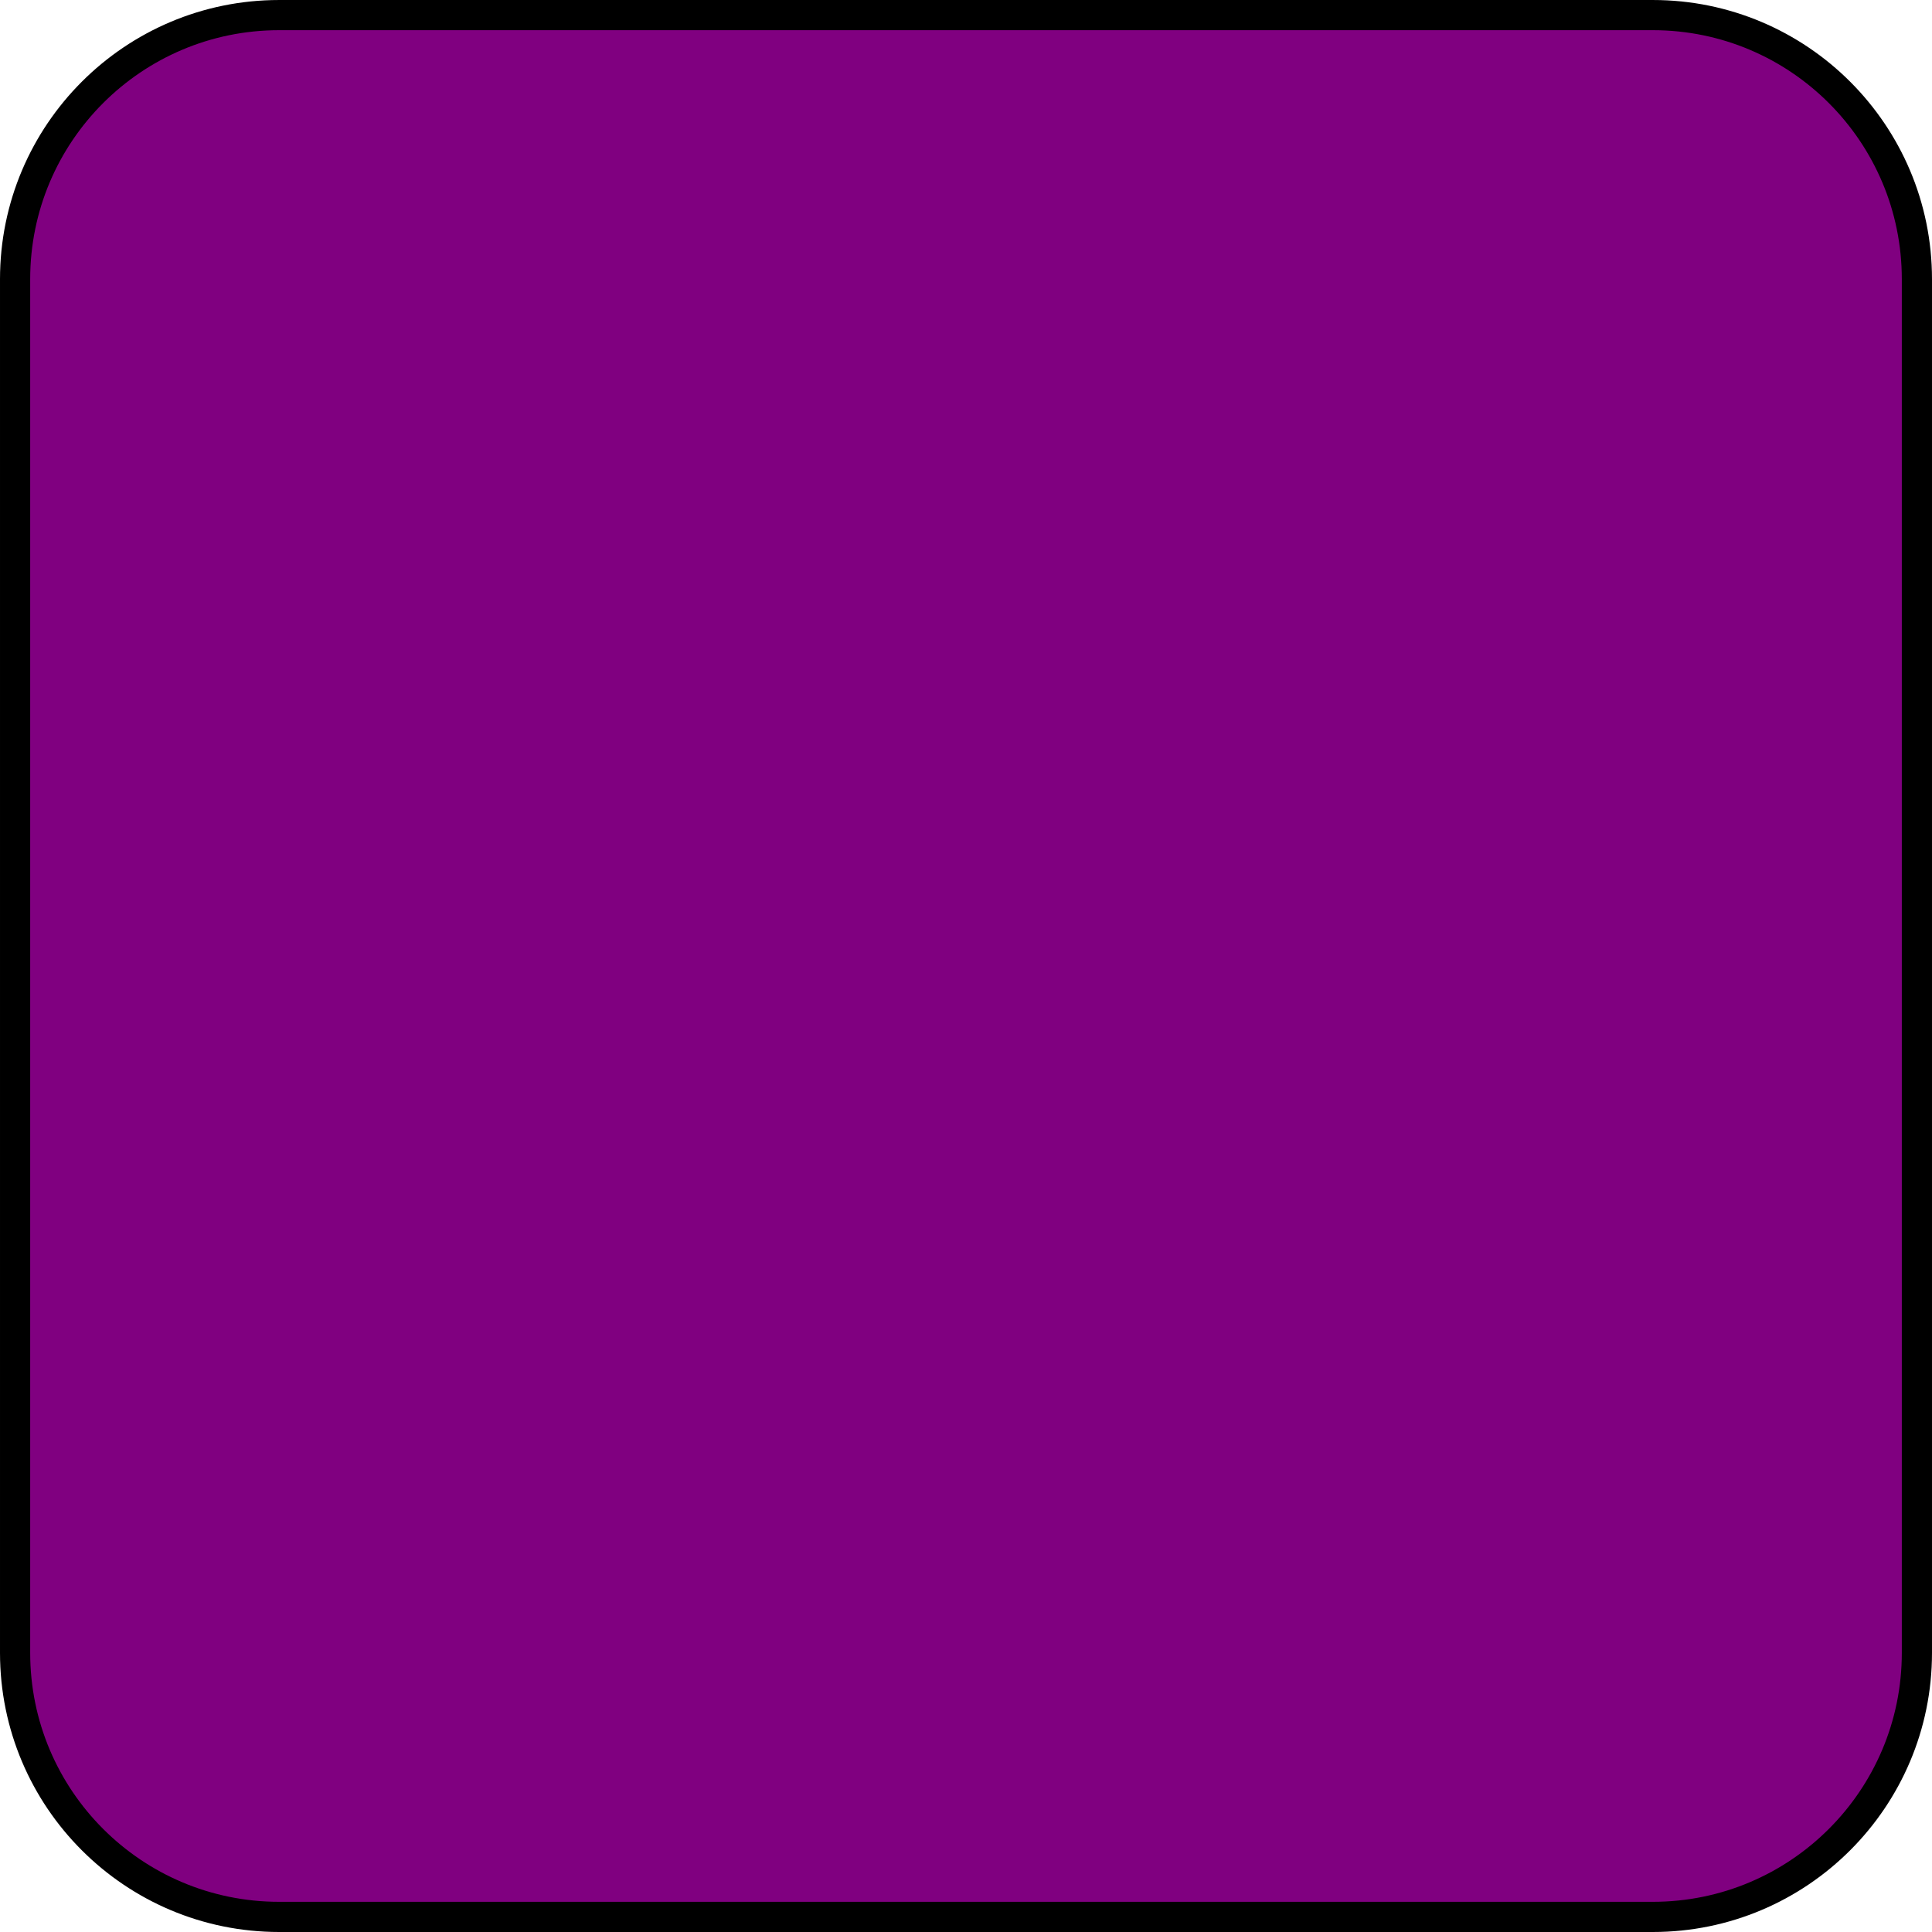
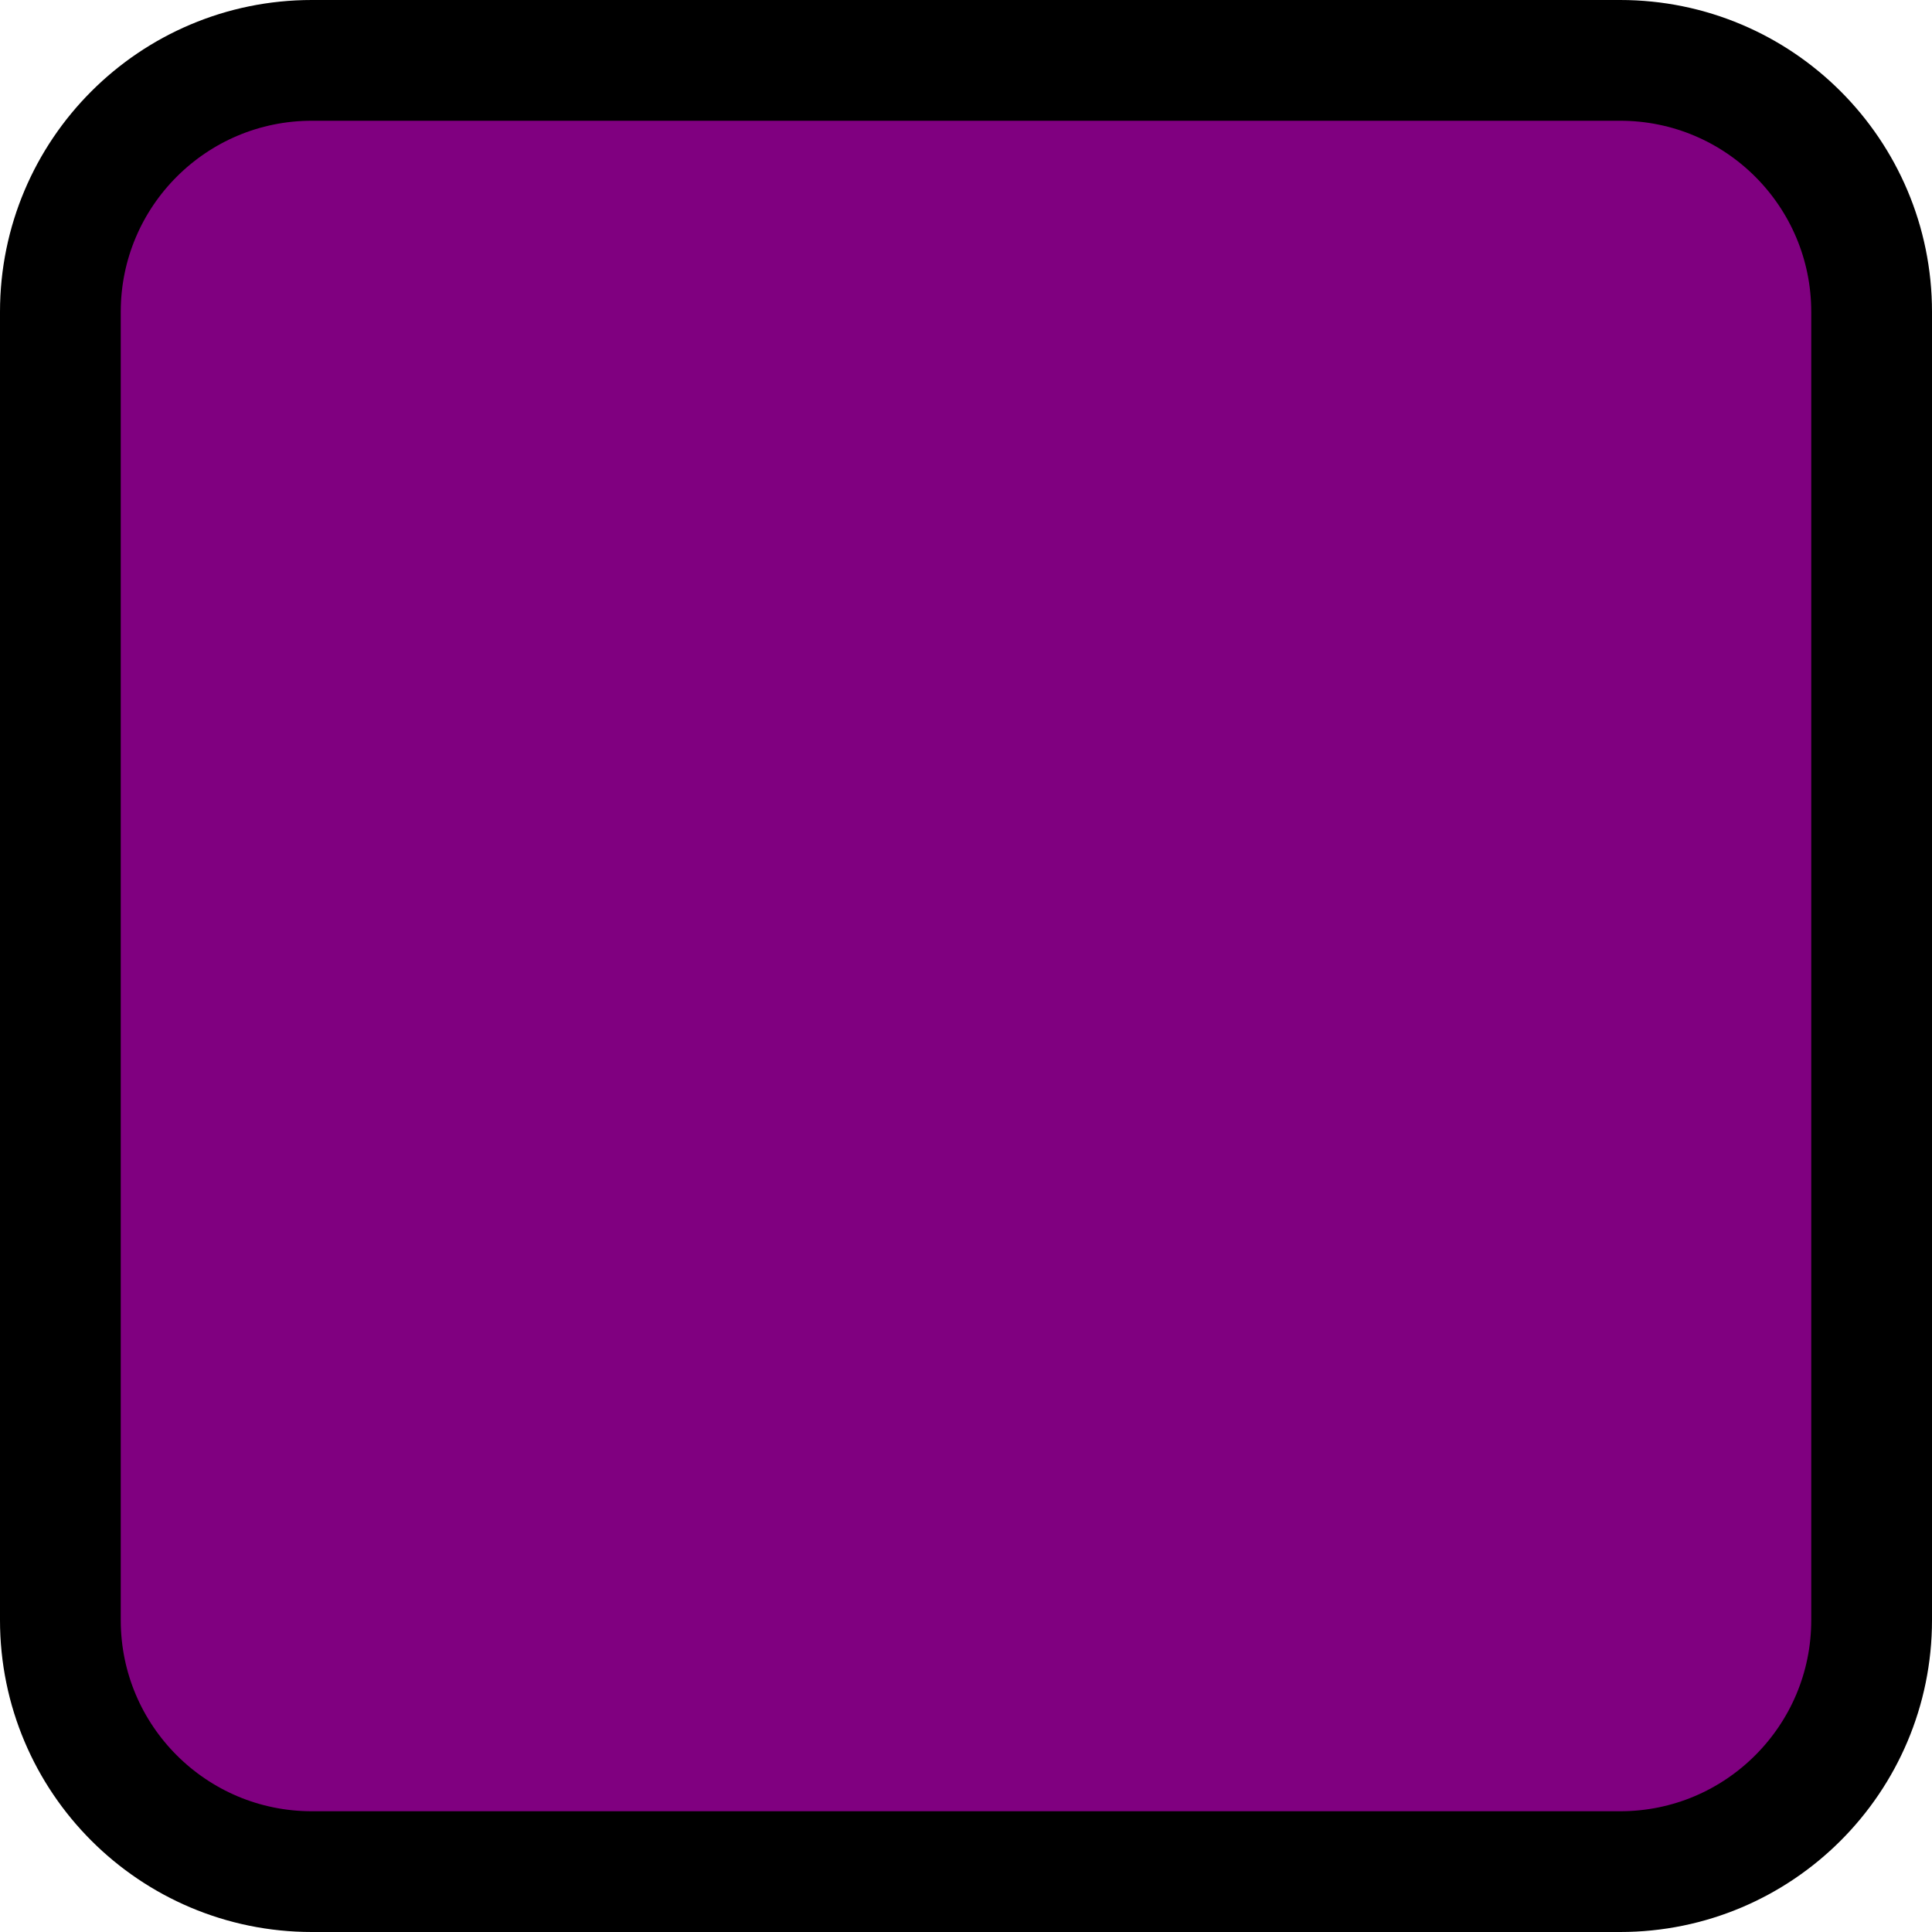
<svg xmlns="http://www.w3.org/2000/svg" version="1.0" width="256" height="256" id="svg2">
  <defs id="defs4">
    </defs>
-   <g id="layer1" transform="matrix(0.9843751,0,0,0.9843751,2,2.000467)" style="stroke:#000000;stroke-opacity:1;stroke-width:4.063;stroke-miterlimit:4;stroke-dasharray:none;stroke-linejoin:round">
-     <rect width="256" height="256" ry="35.547" x="0" y="0" id="rect3255" style="fill:#800080;stroke:#000000;stroke-width:4.063;stroke-miterlimit:4;stroke-dasharray:none;stroke-dashoffset:0;stroke-opacity:1;stroke-linejoin:round" rx="35.547" />
+   <g id="layer1" transform="matrix(0.9375,0,0,0.9375,8,8)" style="stroke:#000000;stroke-width:17.067;stroke-linejoin:round;stroke-miterlimit:4;stroke-dasharray:none;stroke-opacity:1">
+     <rect width="256" height="256" ry="35.547" x="0" y="0" id="rect3255" style="fill:#800080;stroke:#000000;stroke-width:17.067;stroke-linejoin:round;stroke-miterlimit:4;stroke-dasharray:none;stroke-dashoffset:0;stroke-opacity:1" rx="35.547" />
  </g>
</svg>
